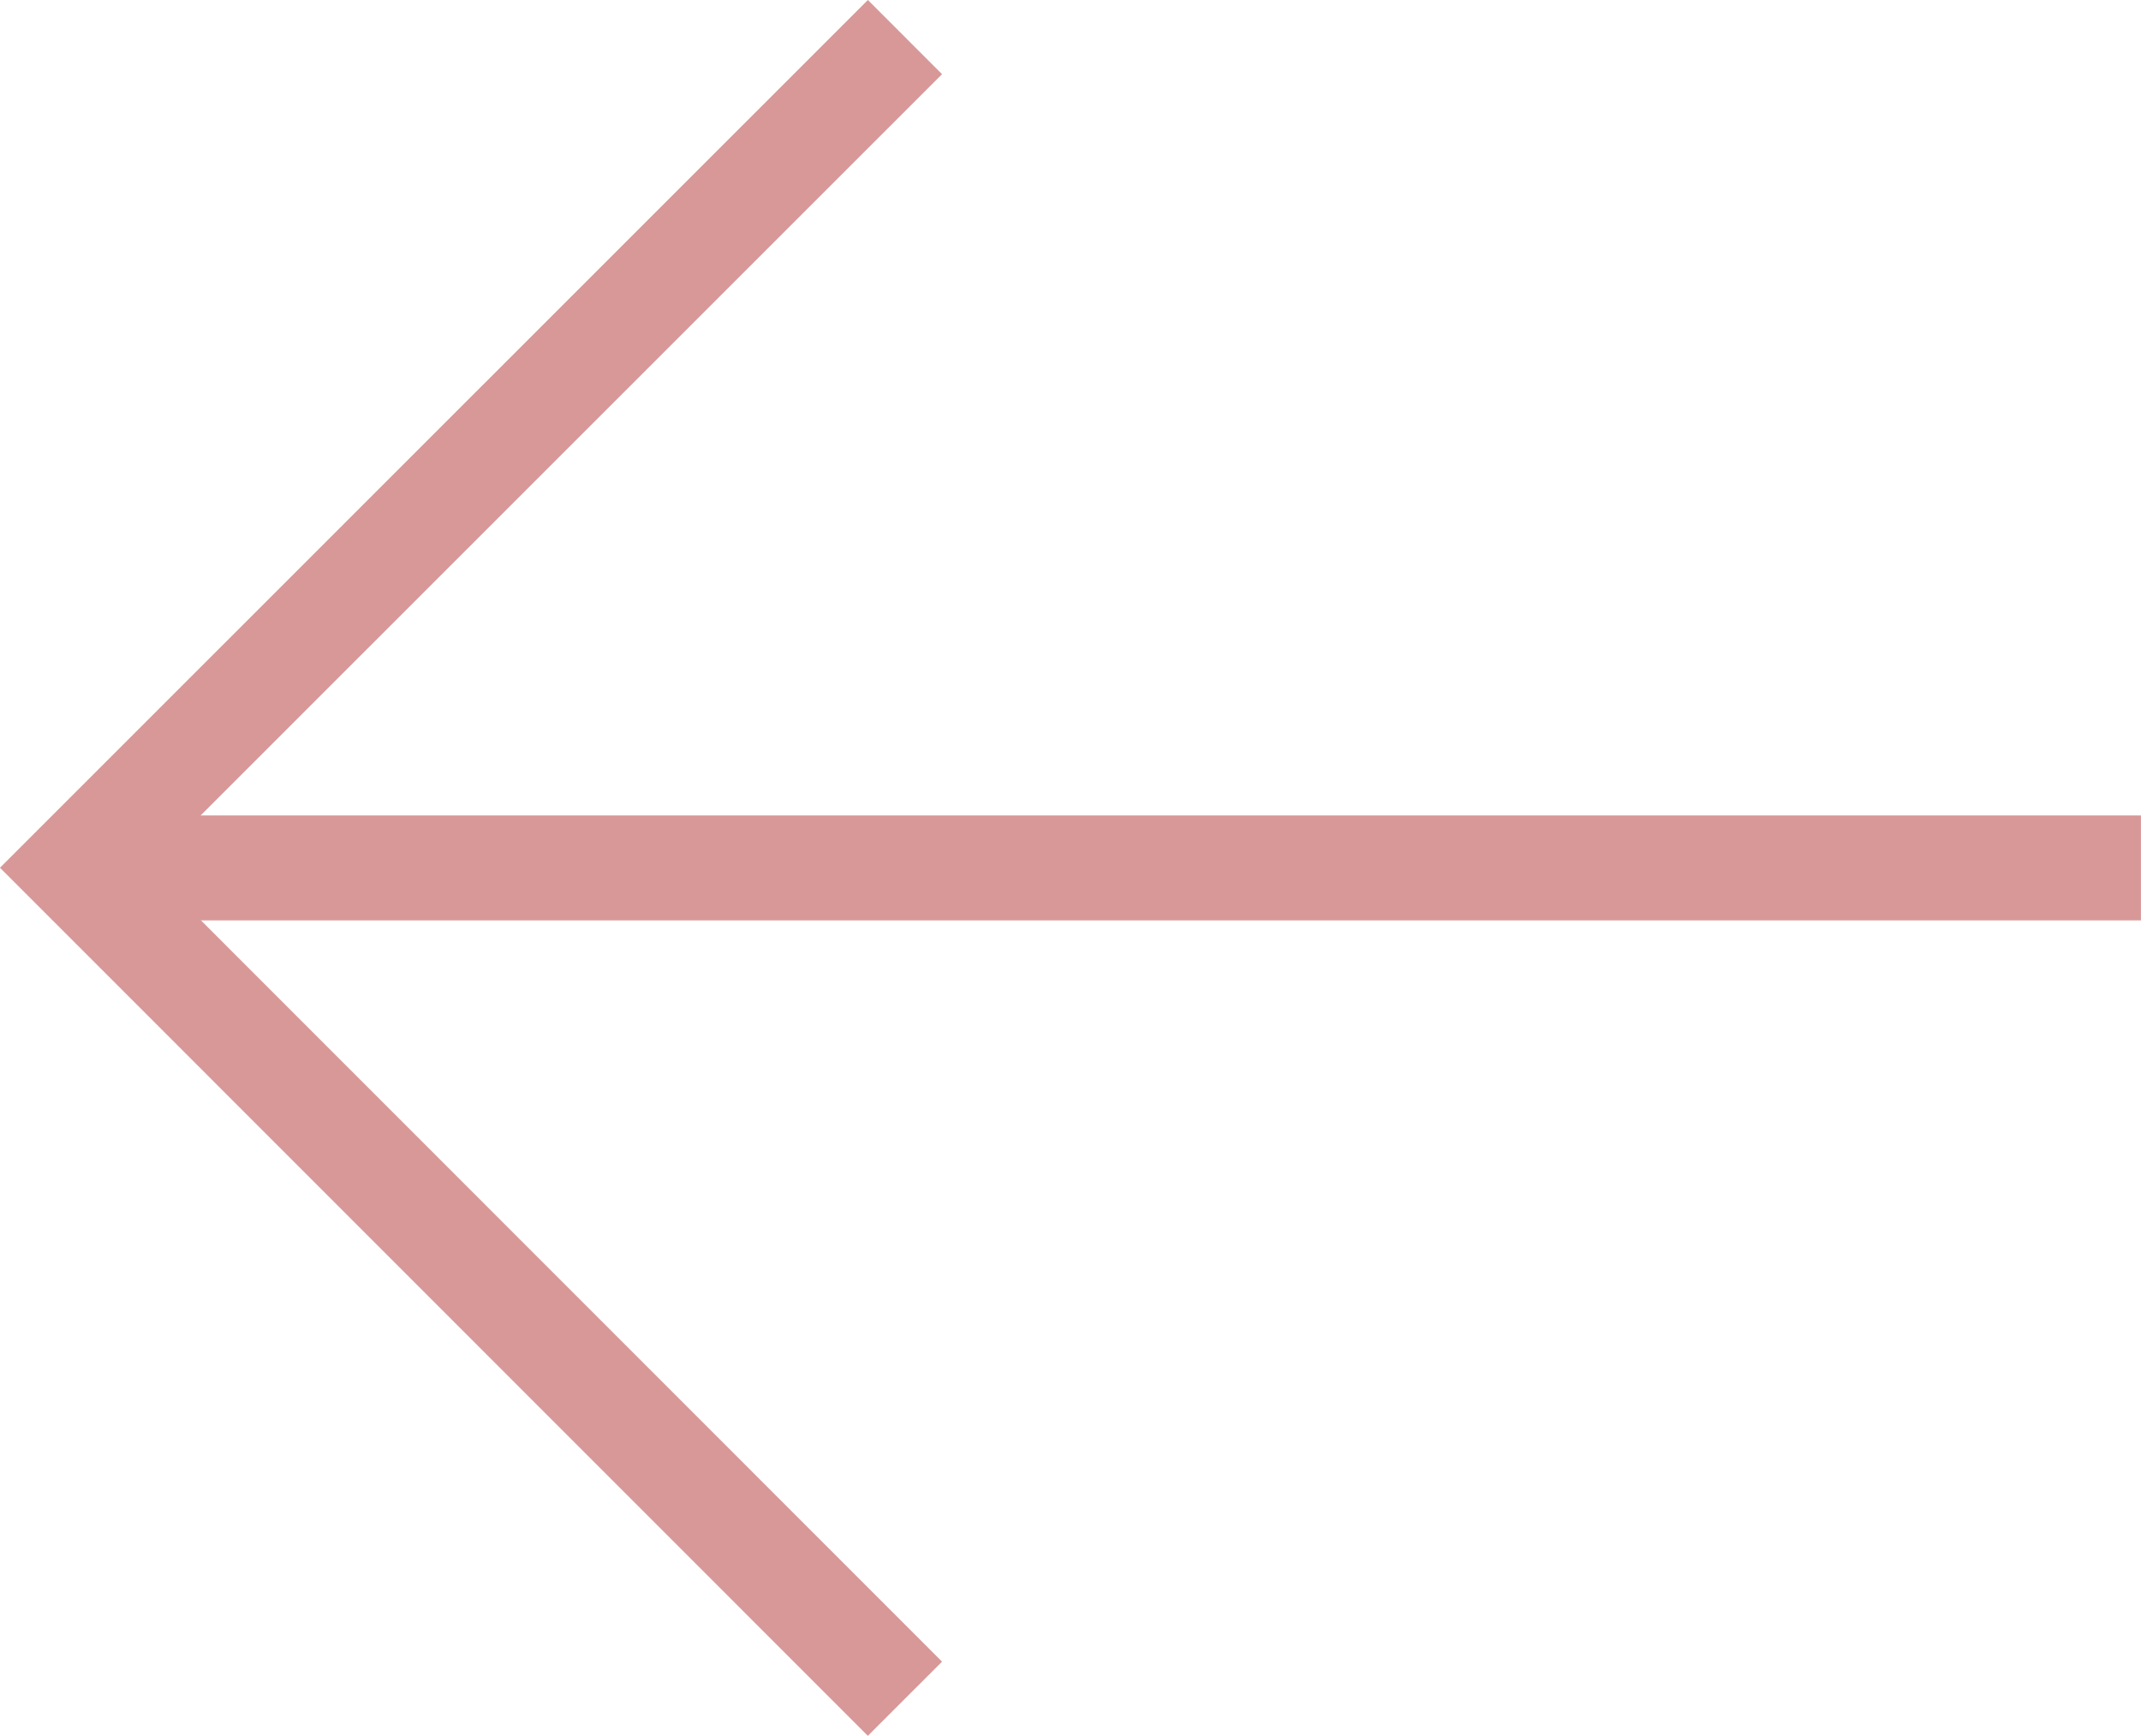
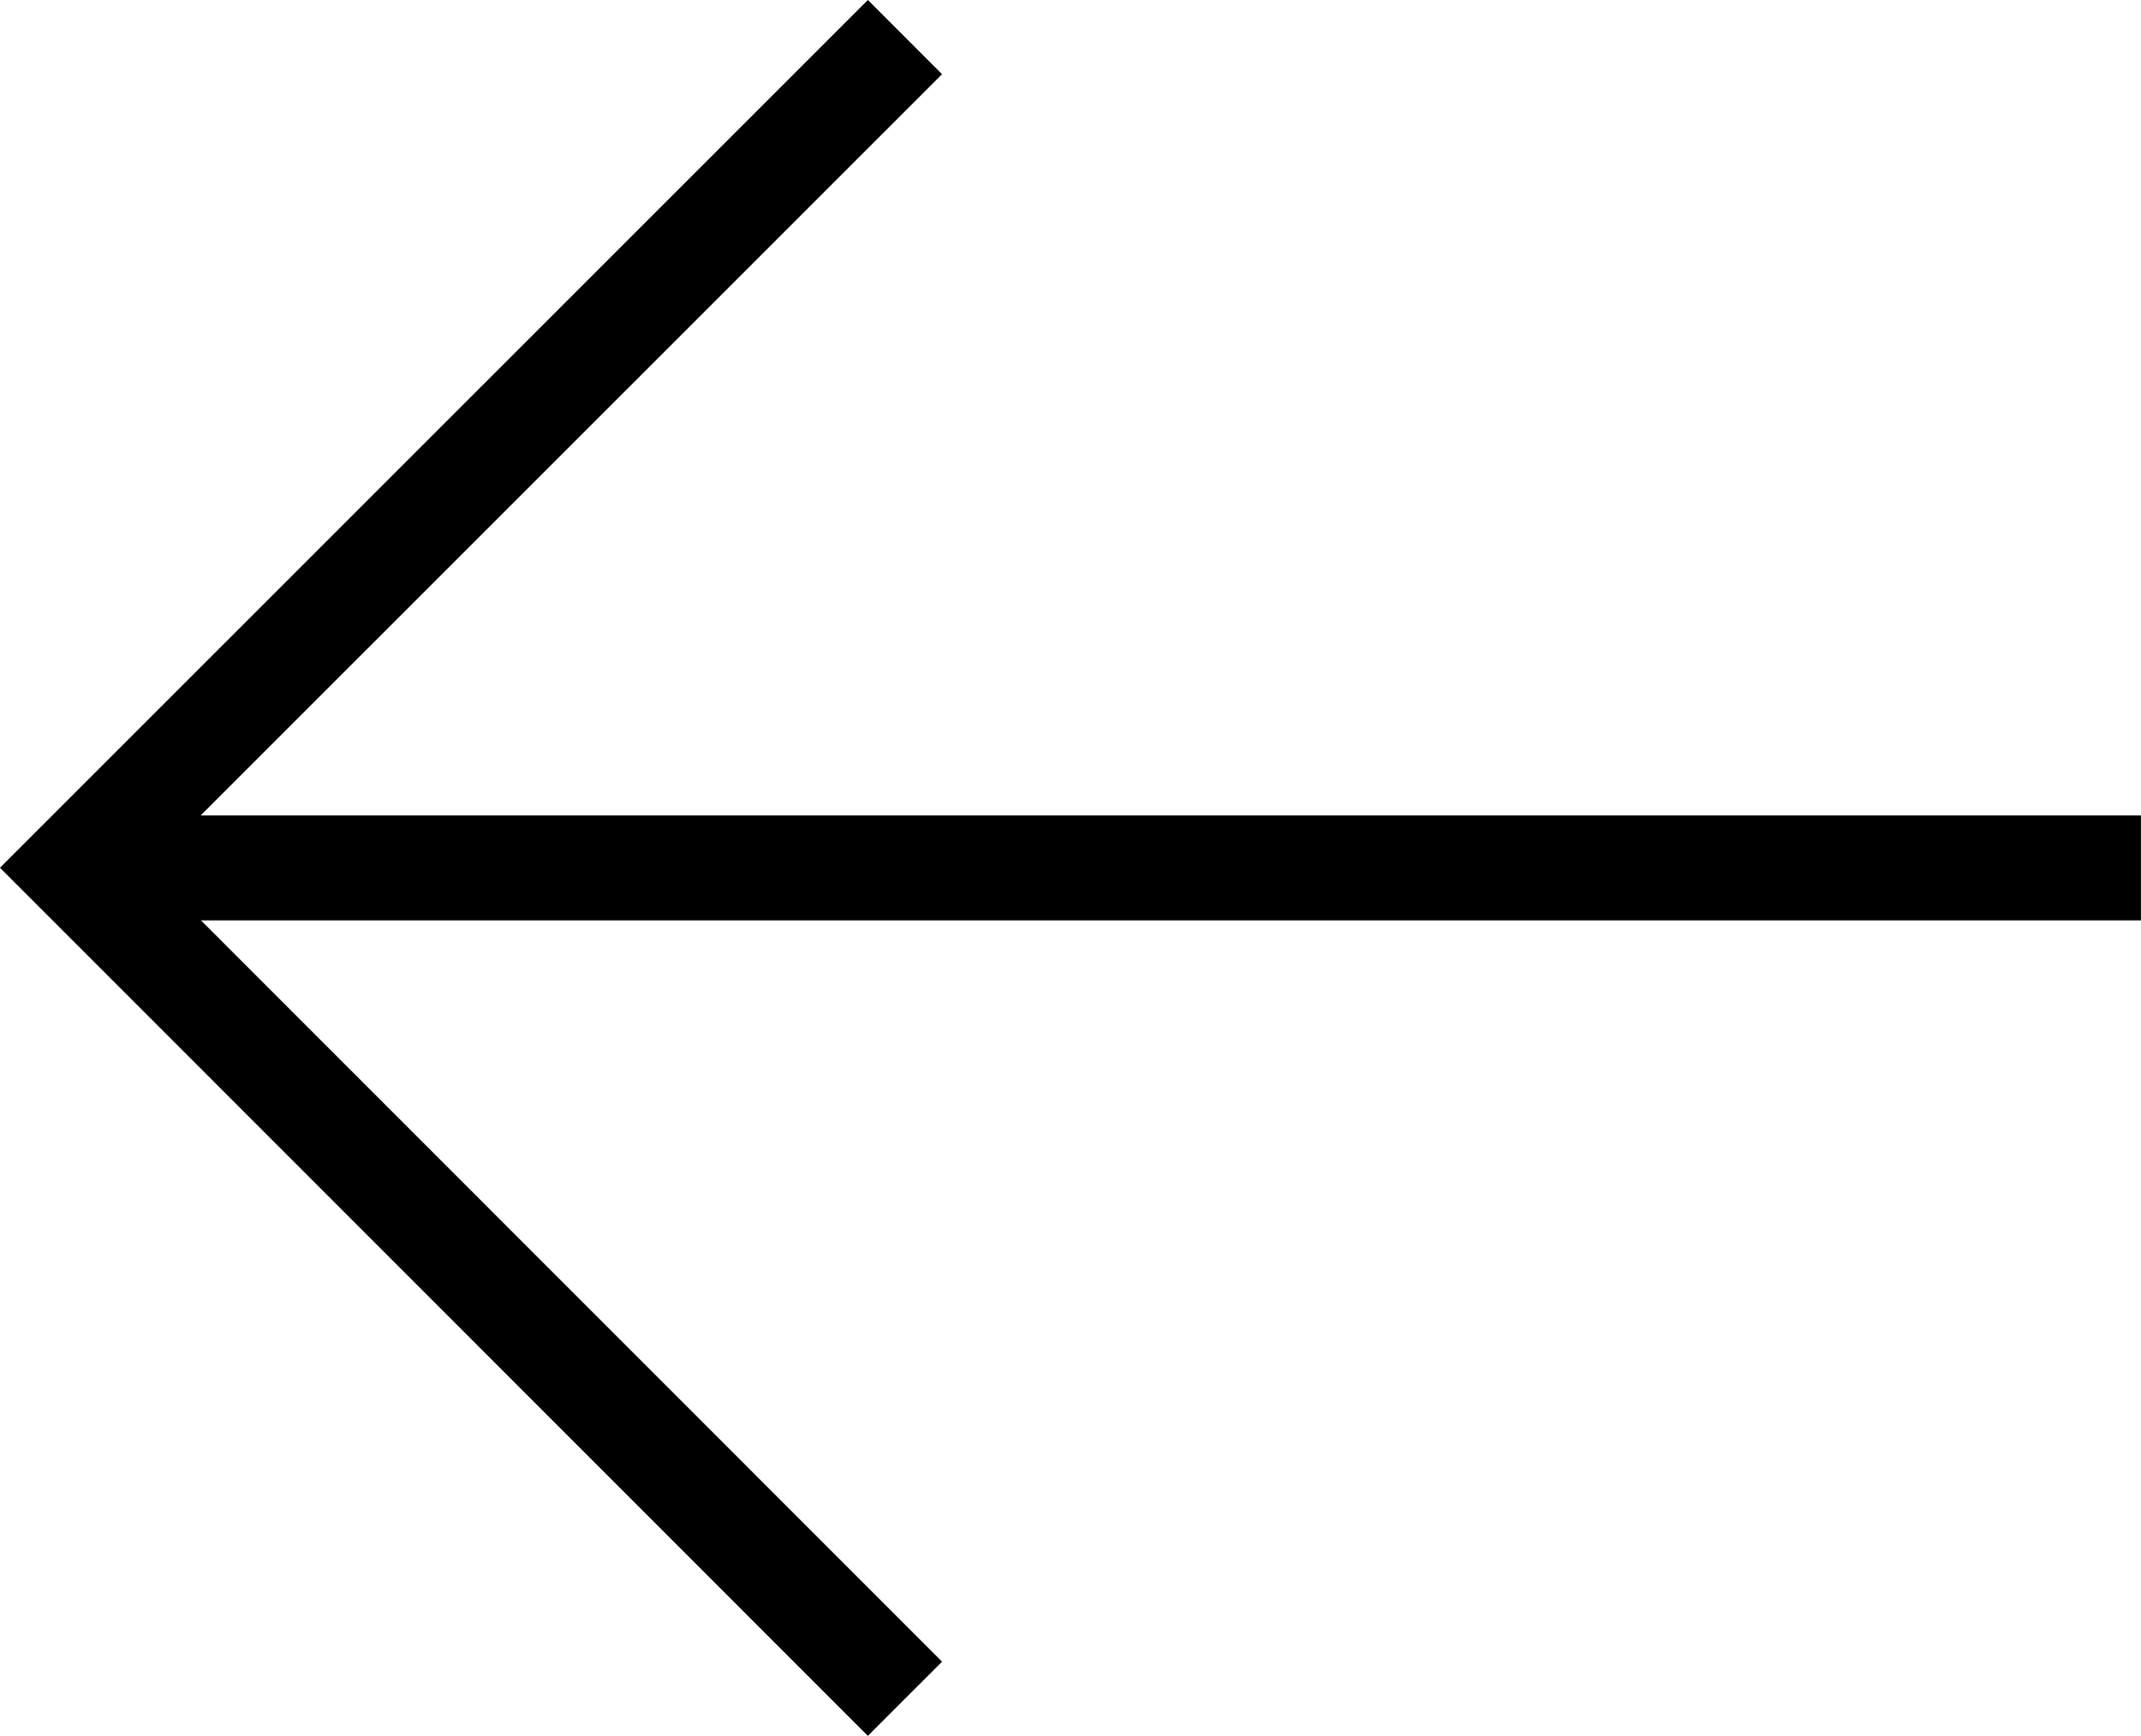
<svg xmlns="http://www.w3.org/2000/svg" width="35.223" height="28.556" viewBox="0 0 35.223 28.556">
  <g id="Group_19" data-name="Group 19" transform="translate(359.784 86.675) rotate(180)">
-     <line id="Line_11" data-name="Line 11" x2="34.002" transform="translate(324.562 72.397)" fill="none" stroke="#d89898" stroke-miterlimit="10" stroke-width="1.726" />
-     <path id="Path_15" data-name="Path 15" d="M350.442,58.729,364.11,72.4,350.442,86.065" transform="translate(-5.546)" fill="none" stroke="#d89898" stroke-miterlimit="10" stroke-width="1.726" />
+     <line id="Line_11" data-name="Line 11" x2="34.002" transform="translate(324.562 72.397)" fill="none" stroke="#000" stroke-miterlimit="10" stroke-width="1.726" />
+     <path id="Path_15" data-name="Path 15" d="M350.442,58.729,364.11,72.4,350.442,86.065" transform="translate(-5.546)" fill="none" stroke="#000" stroke-miterlimit="10" stroke-width="1.726" />
  </g>
</svg>
